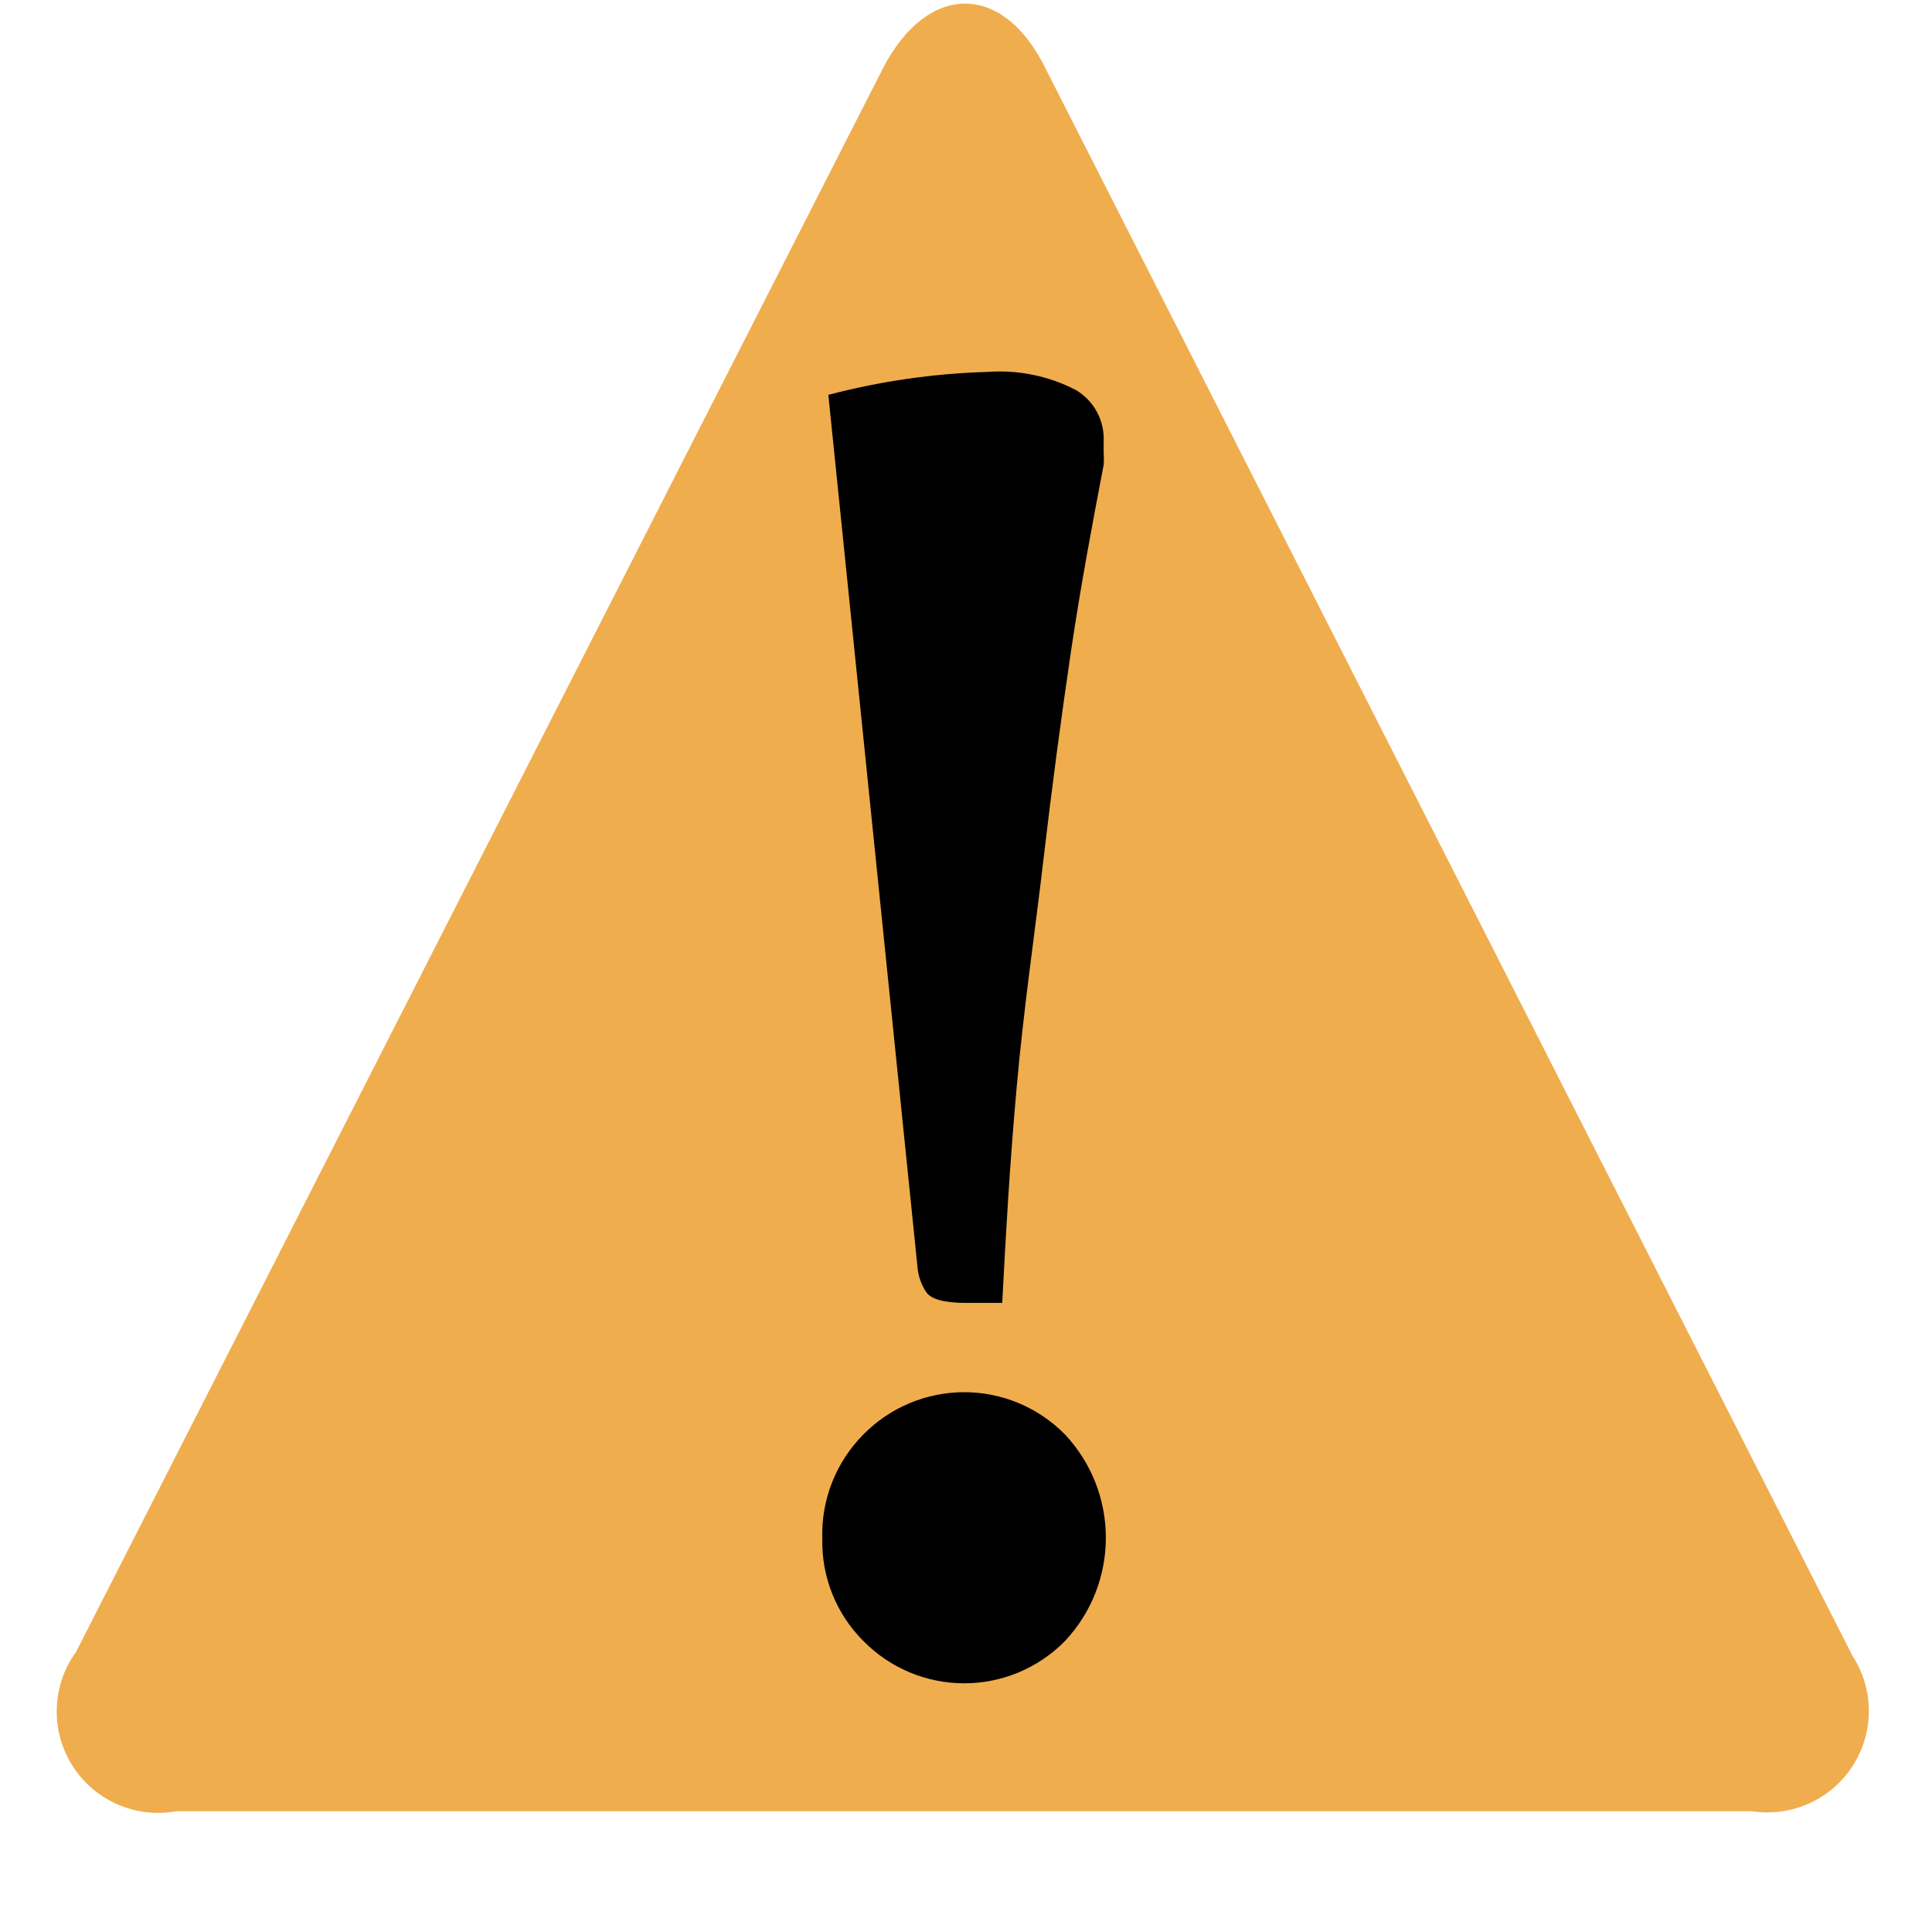
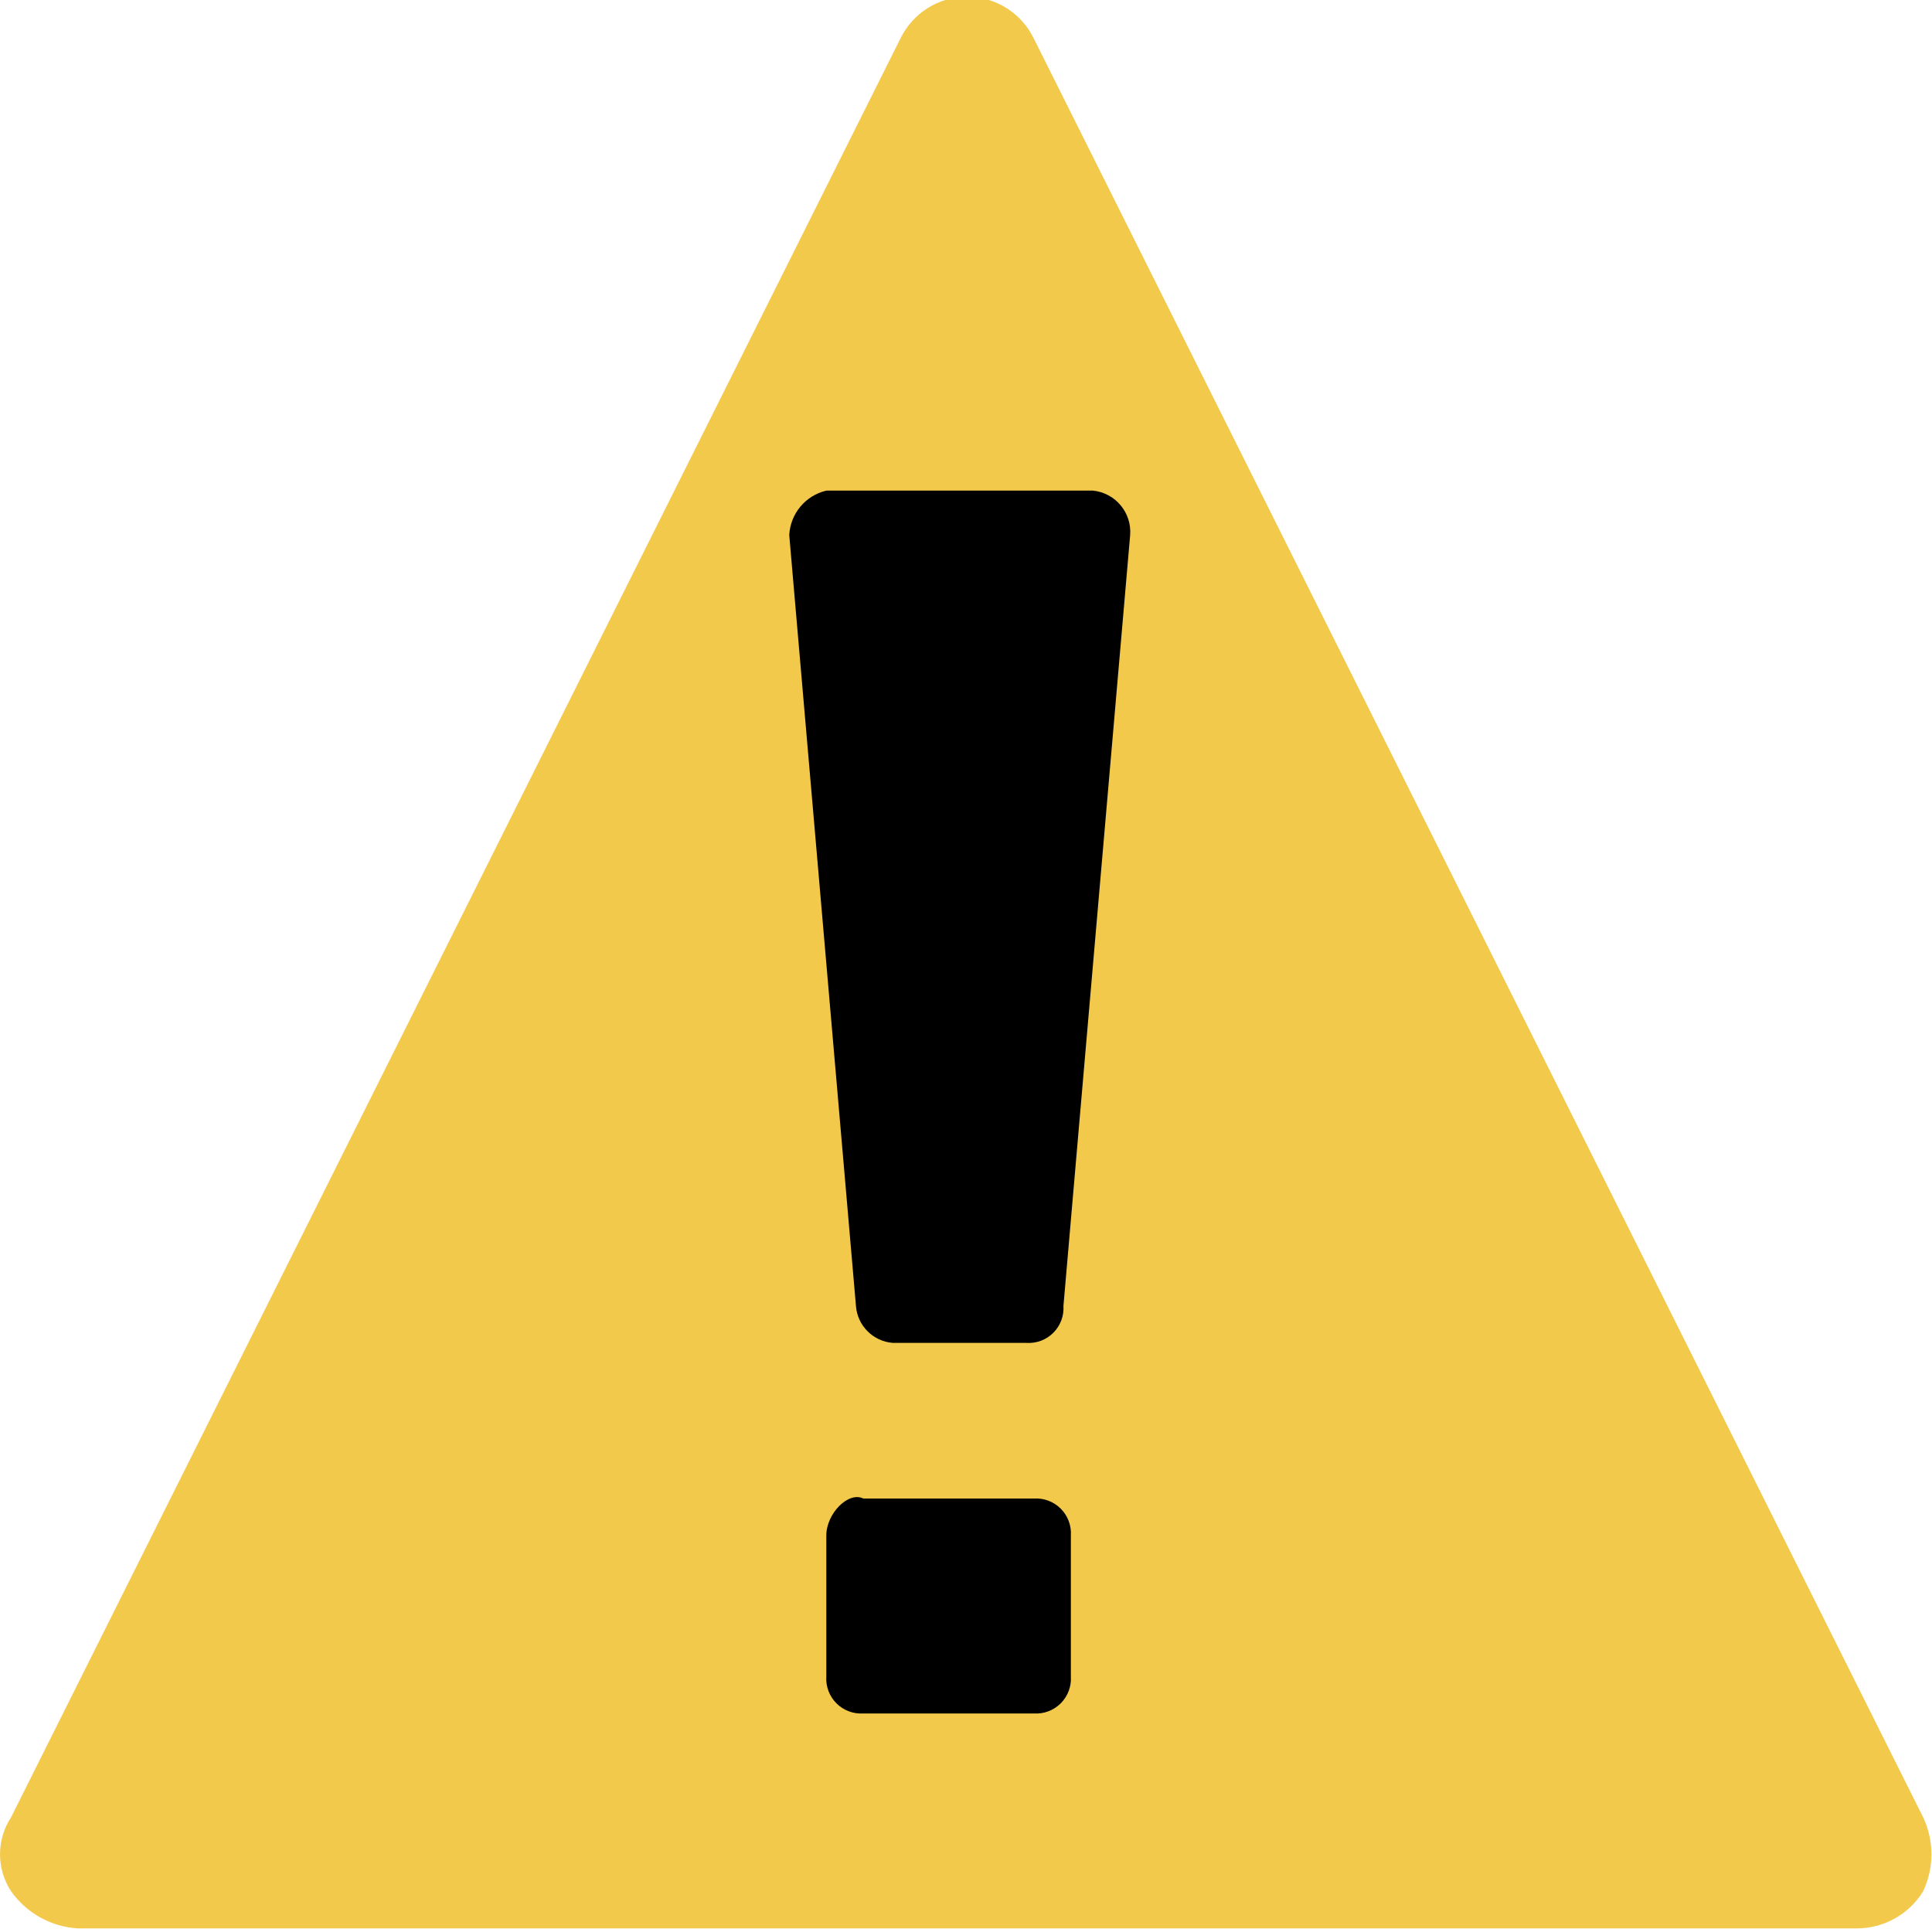
- <svg xmlns="http://www.w3.org/2000/svg" id="Layer_1" data-name="Layer 1" viewBox="0 0 16 16">
+ <svg xmlns="http://www.w3.org/2000/svg" viewBox="0 0 26.07 26.02">
  <defs>
-     <style>.cls-1{fill:#f0ad4e;}</style>
+     <style>.a{fill:#f3c94c;}</style>
  </defs>
-   <path class="cls-1" d="M1.46,15a.84.84,0,0,1-.83-1.32L7.31.57c.37-.72,1-.72,1.35,0l6.68,13.14A.84.84,0,0,1,14.51,15Z" />
-   <path d="M6.81,12.74a1.17,1.17,0,0,1,.34-.86,1.17,1.17,0,0,1,1.67,0,1.25,1.25,0,0,1,0,1.71,1.17,1.17,0,0,1-1.67,0A1.16,1.16,0,0,1,6.81,12.74Zm.05-9.47a5.85,5.85,0,0,1,1.32-.19,1.37,1.37,0,0,1,.73.15.47.47,0,0,1,.23.43v.09a.62.62,0,0,1,0,.1c-.09.47-.19,1-.27,1.54s-.16,1.14-.23,1.74S8.48,8.33,8.42,9s-.09,1.22-.12,1.79l-.16,0H8q-.27,0-.33-.09a.44.44,0,0,1-.07-.19Z" />
+   <path class="a" d="M25,26H1a1.19,1.19,0,0,1-.9-.5.91.91,0,0,1,0-1l12-24a1,1,0,0,1,1.8,0l12,24a1.17,1.17,0,0,1,0,1A1.05,1.05,0,0,1,25,26Z" transform="translate(0.05 0.02)" />
+   <path d="M10.6,7.2l.9,10.4a.54.54,0,0,0,.5.5h1.8a.47.47,0,0,0,.5-.5l.9-10.4a.56.56,0,0,0-.5-.6H11.1A.65.65,0,0,0,10.6,7.2Zm.5,13.5v1.9a.47.47,0,0,0,.5.5h2.3a.47.47,0,0,0,.5-.5V20.7a.47.47,0,0,0-.5-.5H11.6C11.4,20.1,11.1,20.4,11.1,20.7Z" transform="translate(0.05 0.02)" />
</svg>
